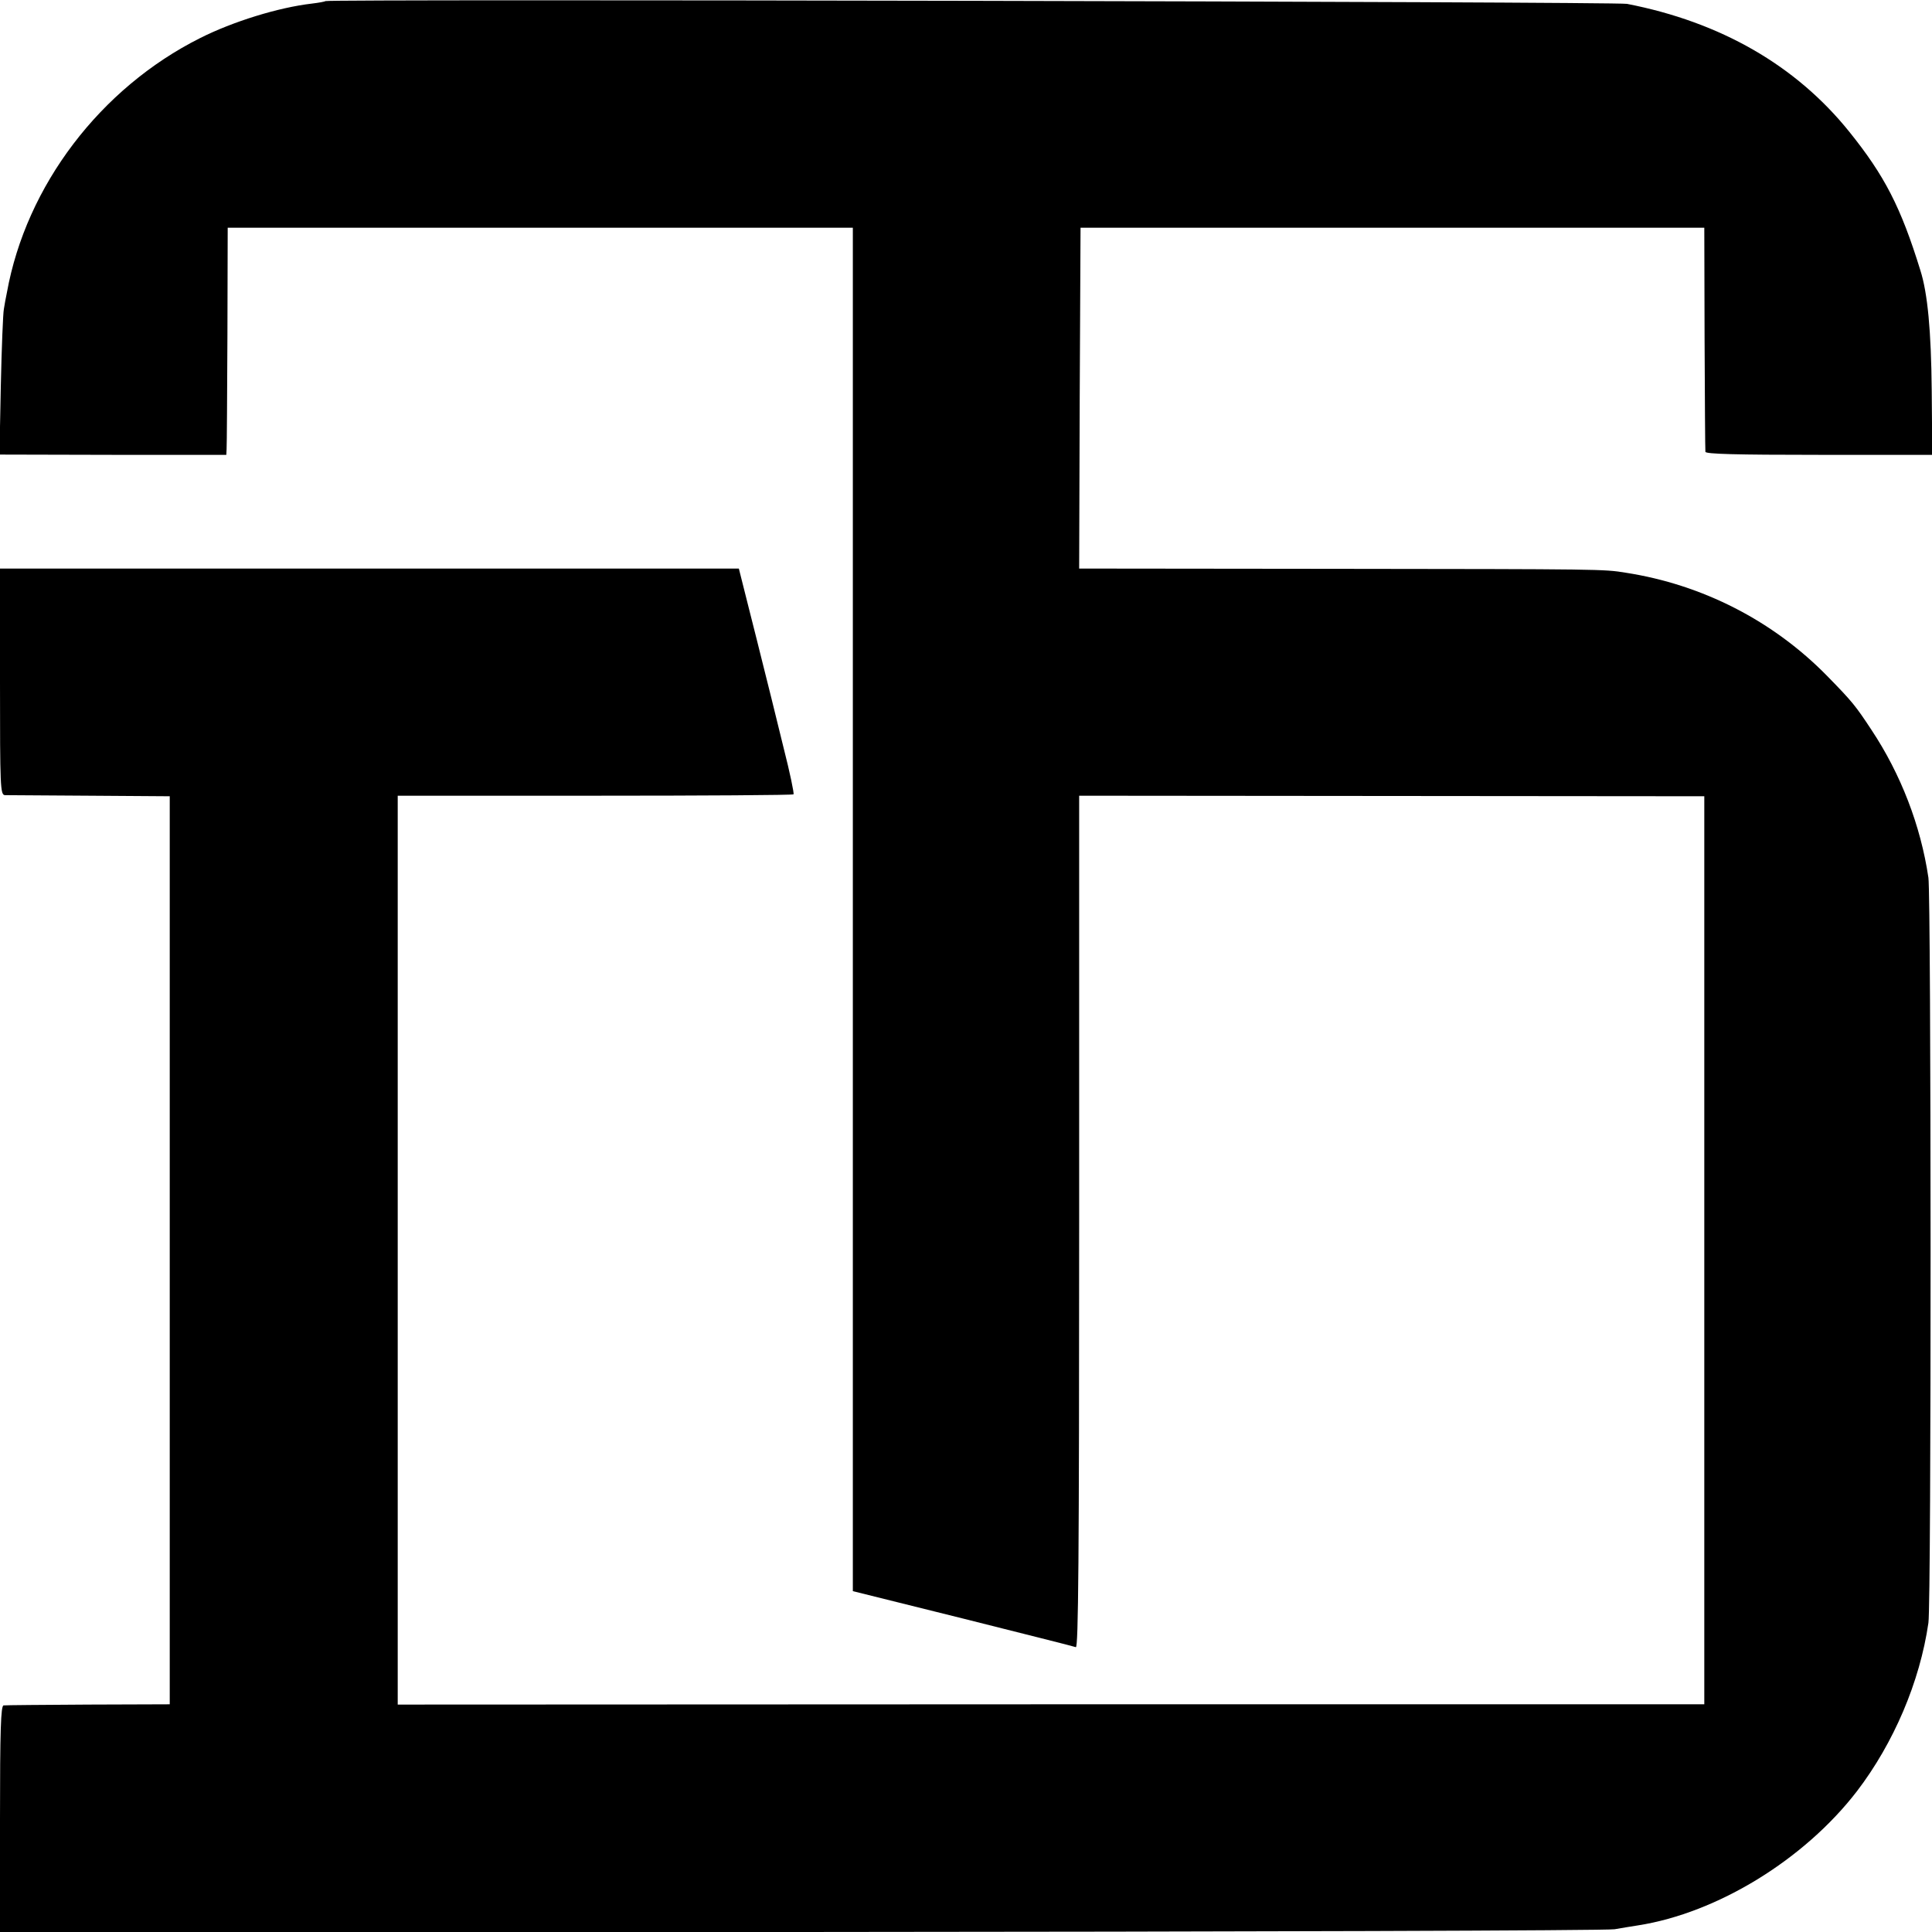
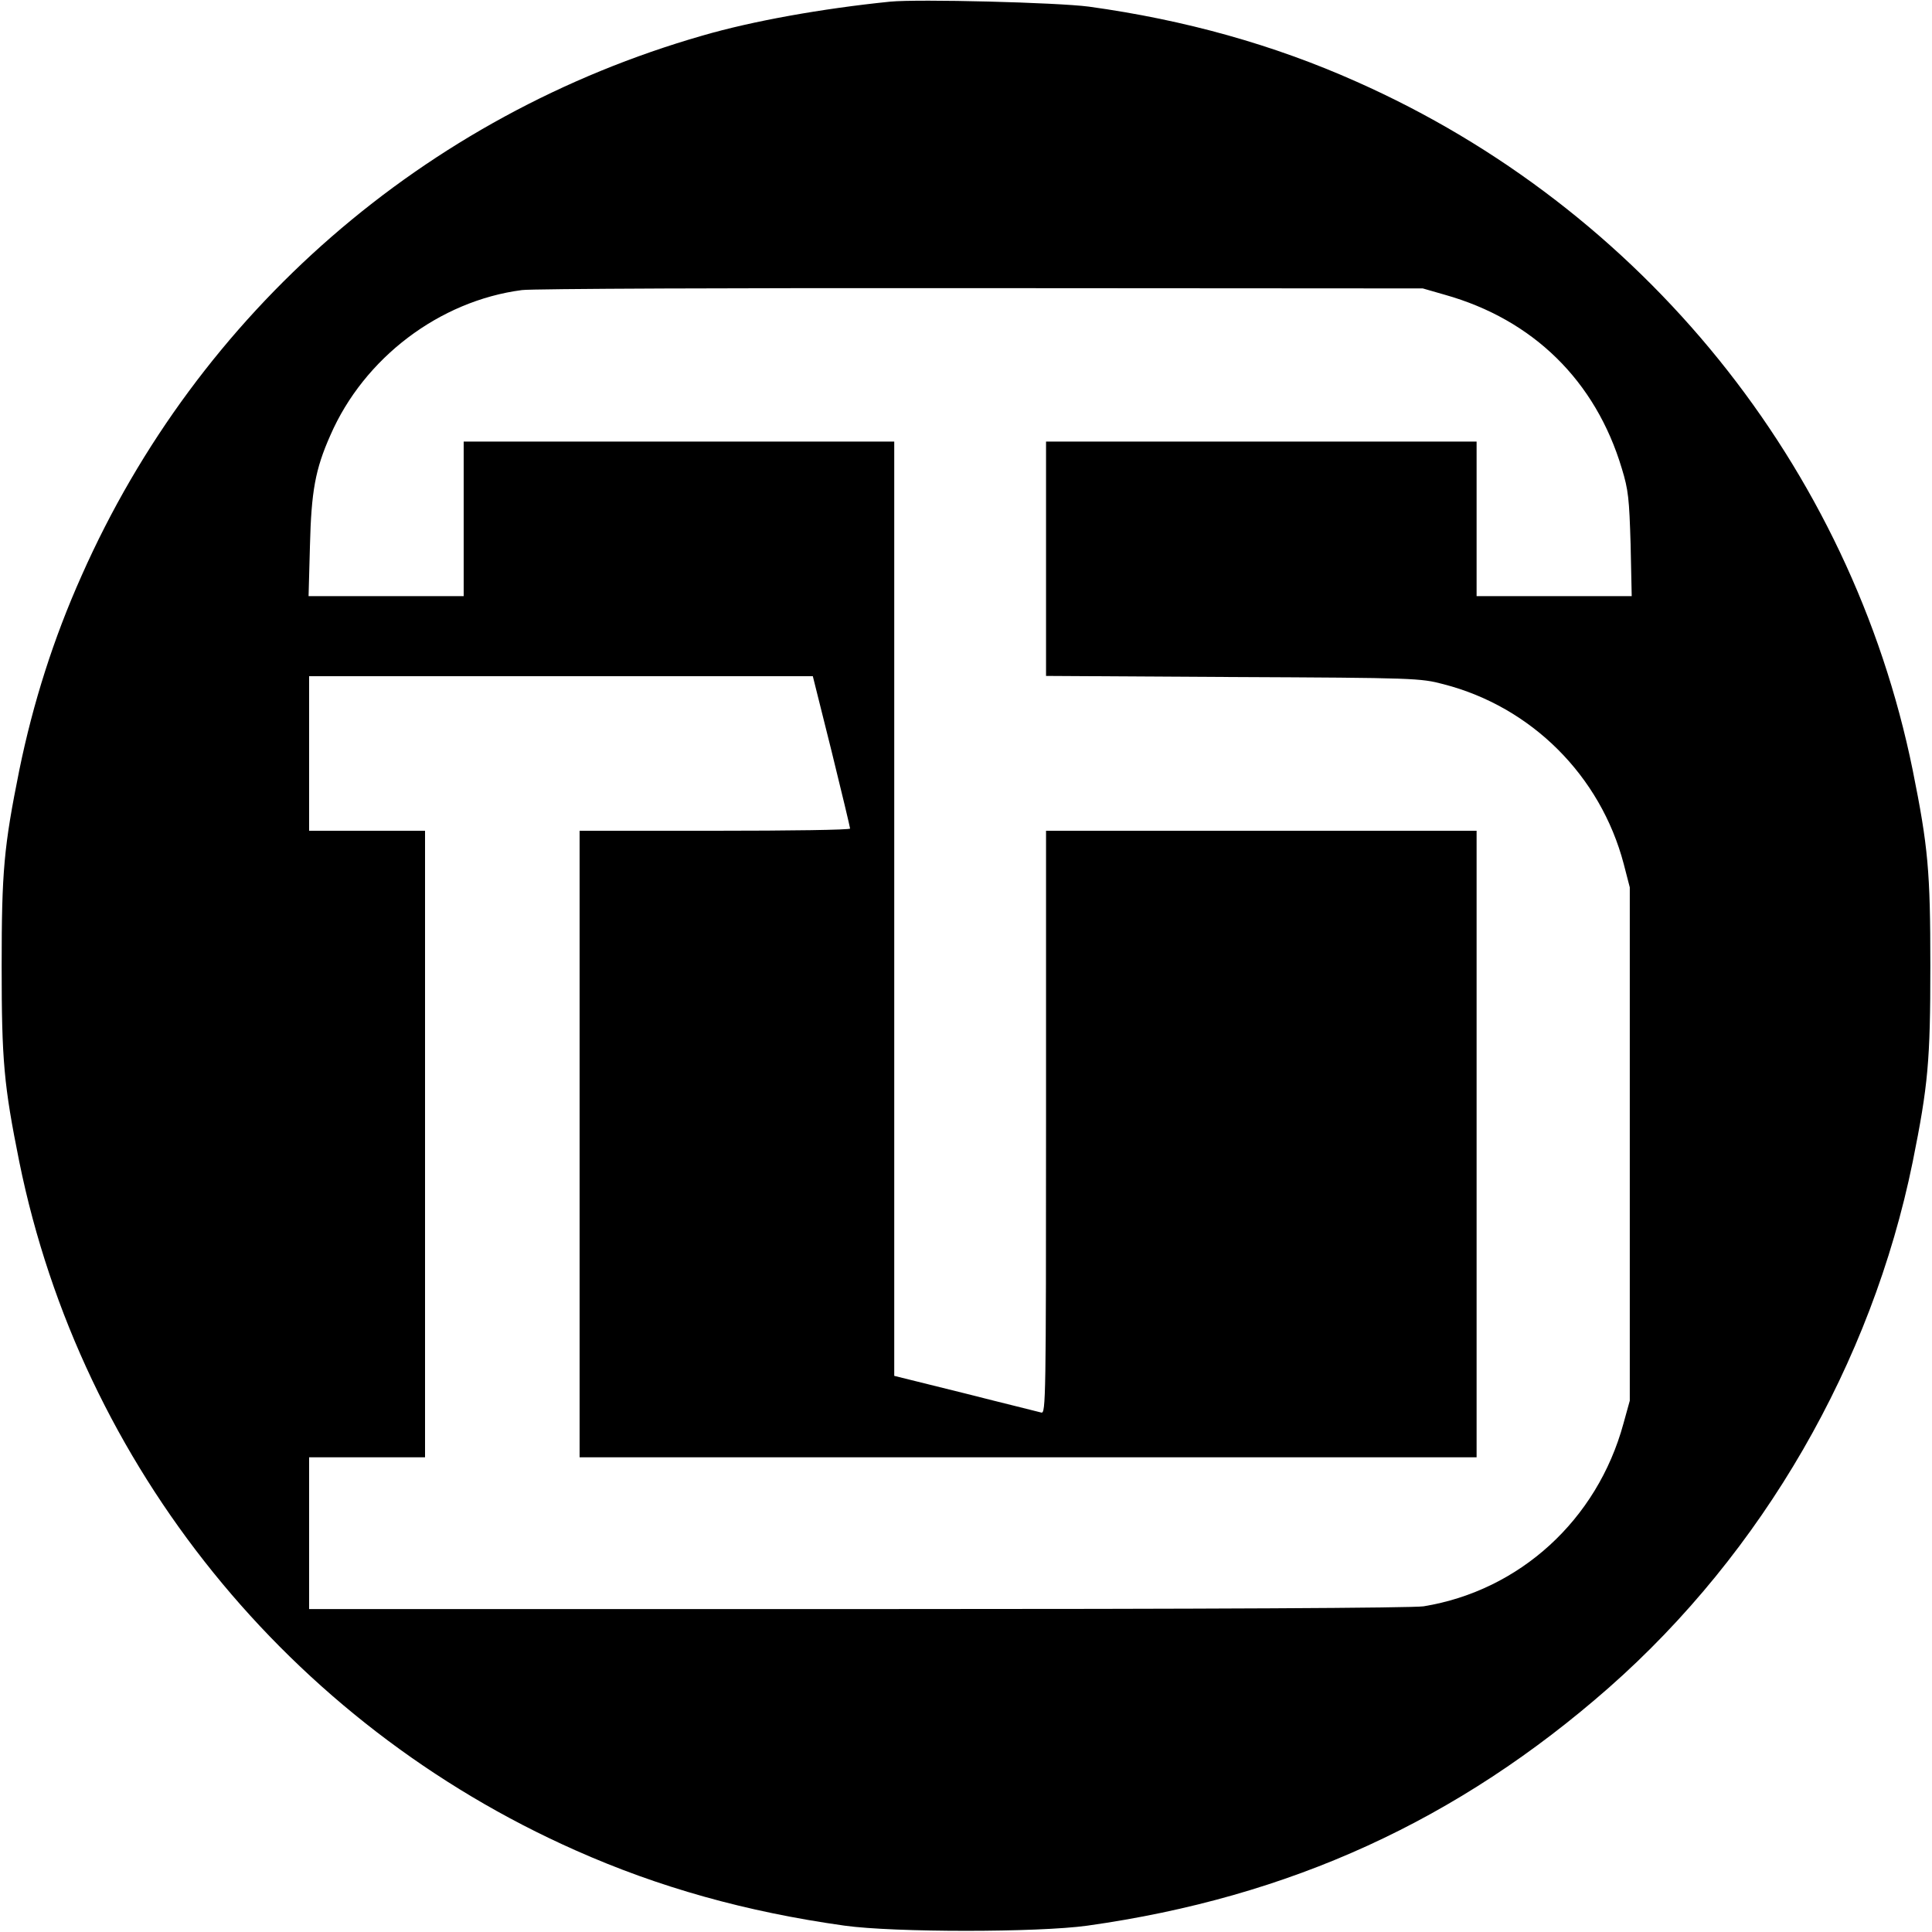
<svg xmlns="http://www.w3.org/2000/svg" version="1.0" width="700pt" height="700pt" viewBox="0 0 700 700" preserveAspectRatio="xMidYMid meet">
  <g transform="translate(0,700) scale(0.1,-0.1)" fill="#000000" stroke="none">
-     <path d="M1179 6996 c-2 -2 -24 -6 -49 -9 -121 -14 -286 -65 -405 -125 -361 -181 -630 -534 -700 -922 -4 -19 -9 -46 -11 -60 -3 -14 -8 -138 -11 -276 l-5 -251 411 -1 411 0 1 21 c1 12 2 198 3 412 l1 390 1133 0 1132 0 0 -2470 0 -2470 398 -99 c218 -55 403 -101 410 -104 9 -3 12 309 12 1540 l0 1545 1133 -1 1132 -1 0 -1645 0 -1645 -2367 0 -2367 -1 0 1646 0 1647 715 0 c393 0 716 2 719 5 3 2 -13 79 -36 169 -22 90 -42 171 -44 179 -2 8 -11 44 -20 80 -9 36 -18 72 -20 80 -2 8 -20 81 -41 163 l-37 147 -1338 0 -1339 0 0 -410 c0 -383 1 -410 18 -411 9 0 147 -1 307 -2 l290 -2 0 -1645 0 -1645 -295 -1 c-162 -1 -301 -2 -307 -3 -10 -1 -13 -90 -13 -411 l0 -410 2903 0 c1596 1 2922 5 2947 10 25 4 63 11 85 14 287 45 602 238 793 486 133 174 228 396 259 610 11 73 10 2629 0 2700 -28 189 -100 375 -206 535 -58 88 -69 102 -161 196 -196 200 -452 331 -730 374 -79 13 -88 13 -1043 14 l-937 1 2 618 3 617 1130 0 1130 0 1 -400 c1 -220 2 -405 3 -412 1 -8 109 -11 412 -11 l410 0 -2 232 c-2 219 -15 354 -41 436 -71 230 -130 344 -258 503 -193 240 -466 397 -805 463 -39 8 -4708 18 -4716 10z" />
+     <path d="M3225 6994 c-246 -25 -498 -70 -680 -123 -1007 -289 -1826 -1002 -2249 -1956 -102 -228 -176 -461 -226 -705 -56 -278 -64 -367 -64 -710 0 -343 8 -432 64 -710 224 -1101 978 -2034 2015 -2494 301 -134 618 -223 975 -273 179 -25 701 -25 880 0 734 103 1343 382 1890 863 556 490 951 1173 1100 1904 56 278 64 367 64 710 0 343 -8 432 -64 710 -224 1101 -978 2034 -2015 2494 -300 134 -622 224 -970 272 -114 15 -617 28 -720 18z m2010 -1062 c320 -90 546 -312 641 -629 24 -78 27 -110 32 -275 l4 -188 -281 0 -281 0 0 280 0 280 -780 0 -780 0 0 -424 0 -425 678 -4 c659 -3 679 -4 762 -26 319 -82 569 -332 653 -651 l22 -85 0 -930 0 -930 -23 -83 c-95 -349 -376 -605 -724 -662 -41 -6 -748 -10 -2050 -10 l-1988 0 0 275 0 275 210 0 210 0 0 1135 0 1135 -210 0 -210 0 0 280 0 280 913 0 912 0 68 -272 c37 -150 67 -276 67 -280 0 -5 -220 -8 -490 -8 l-490 0 0 -1135 0 -1135 1625 0 1625 0 0 1135 0 1135 -780 0 -780 0 0 -1056 c0 -1001 -1 -1056 -17 -1052 -10 3 -134 33 -275 69 l-258 64 0 1692 0 1693 -780 0 -780 0 0 -280 0 -280 -281 0 -281 0 5 183 c5 197 19 276 74 400 122 280 395 487 694 526 35 5 784 8 1664 7 l1600 -1 80 -23z" />
  </g>
</svg>
